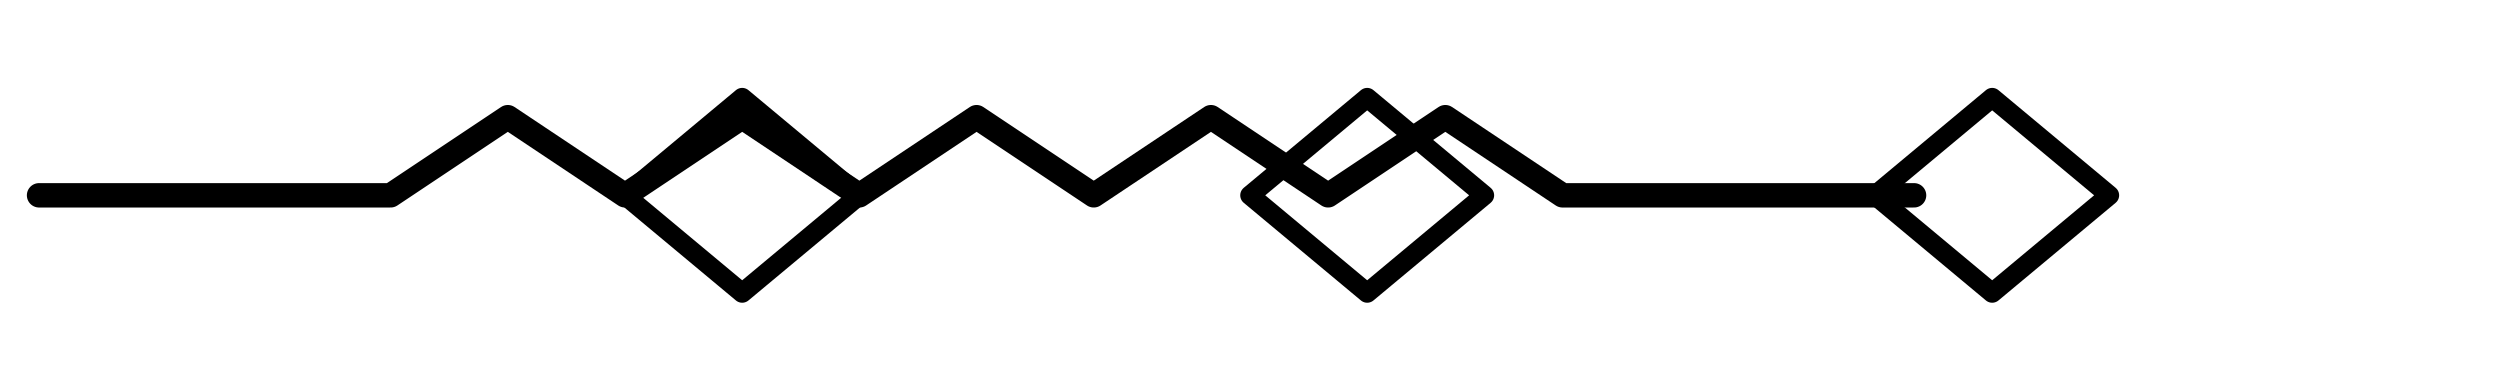
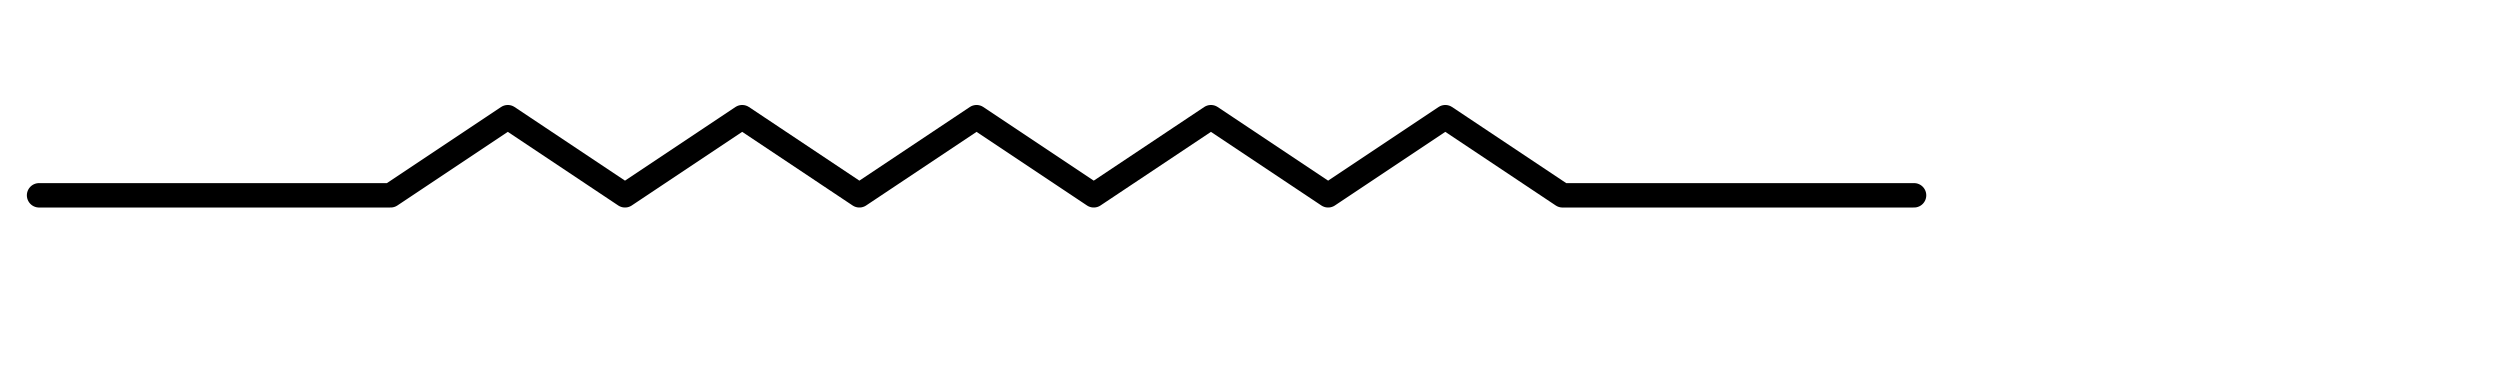
<svg xmlns="http://www.w3.org/2000/svg" viewBox="0 0 128 20" fill="none">
  <path d="M2 10h18l6-4 6 4 6-4 6 4 6-4 6 4 6-4 6 4 6-4 6 4h18" stroke="currentColor" stroke-width="1.25" stroke-linecap="round" stroke-linejoin="round" />
-   <path d="M32 10l6-5 6 5-6 5-6-5Z" stroke="currentColor" stroke-width="1" stroke-linejoin="round" />
-   <path d="M64 10l6-5 6 5-6 5-6-5Z" stroke="currentColor" stroke-width="1" stroke-linejoin="round" />
-   <path d="M96 10l6-5 6 5-6 5-6-5Z" stroke="currentColor" stroke-width="1" stroke-linejoin="round" />
</svg>
